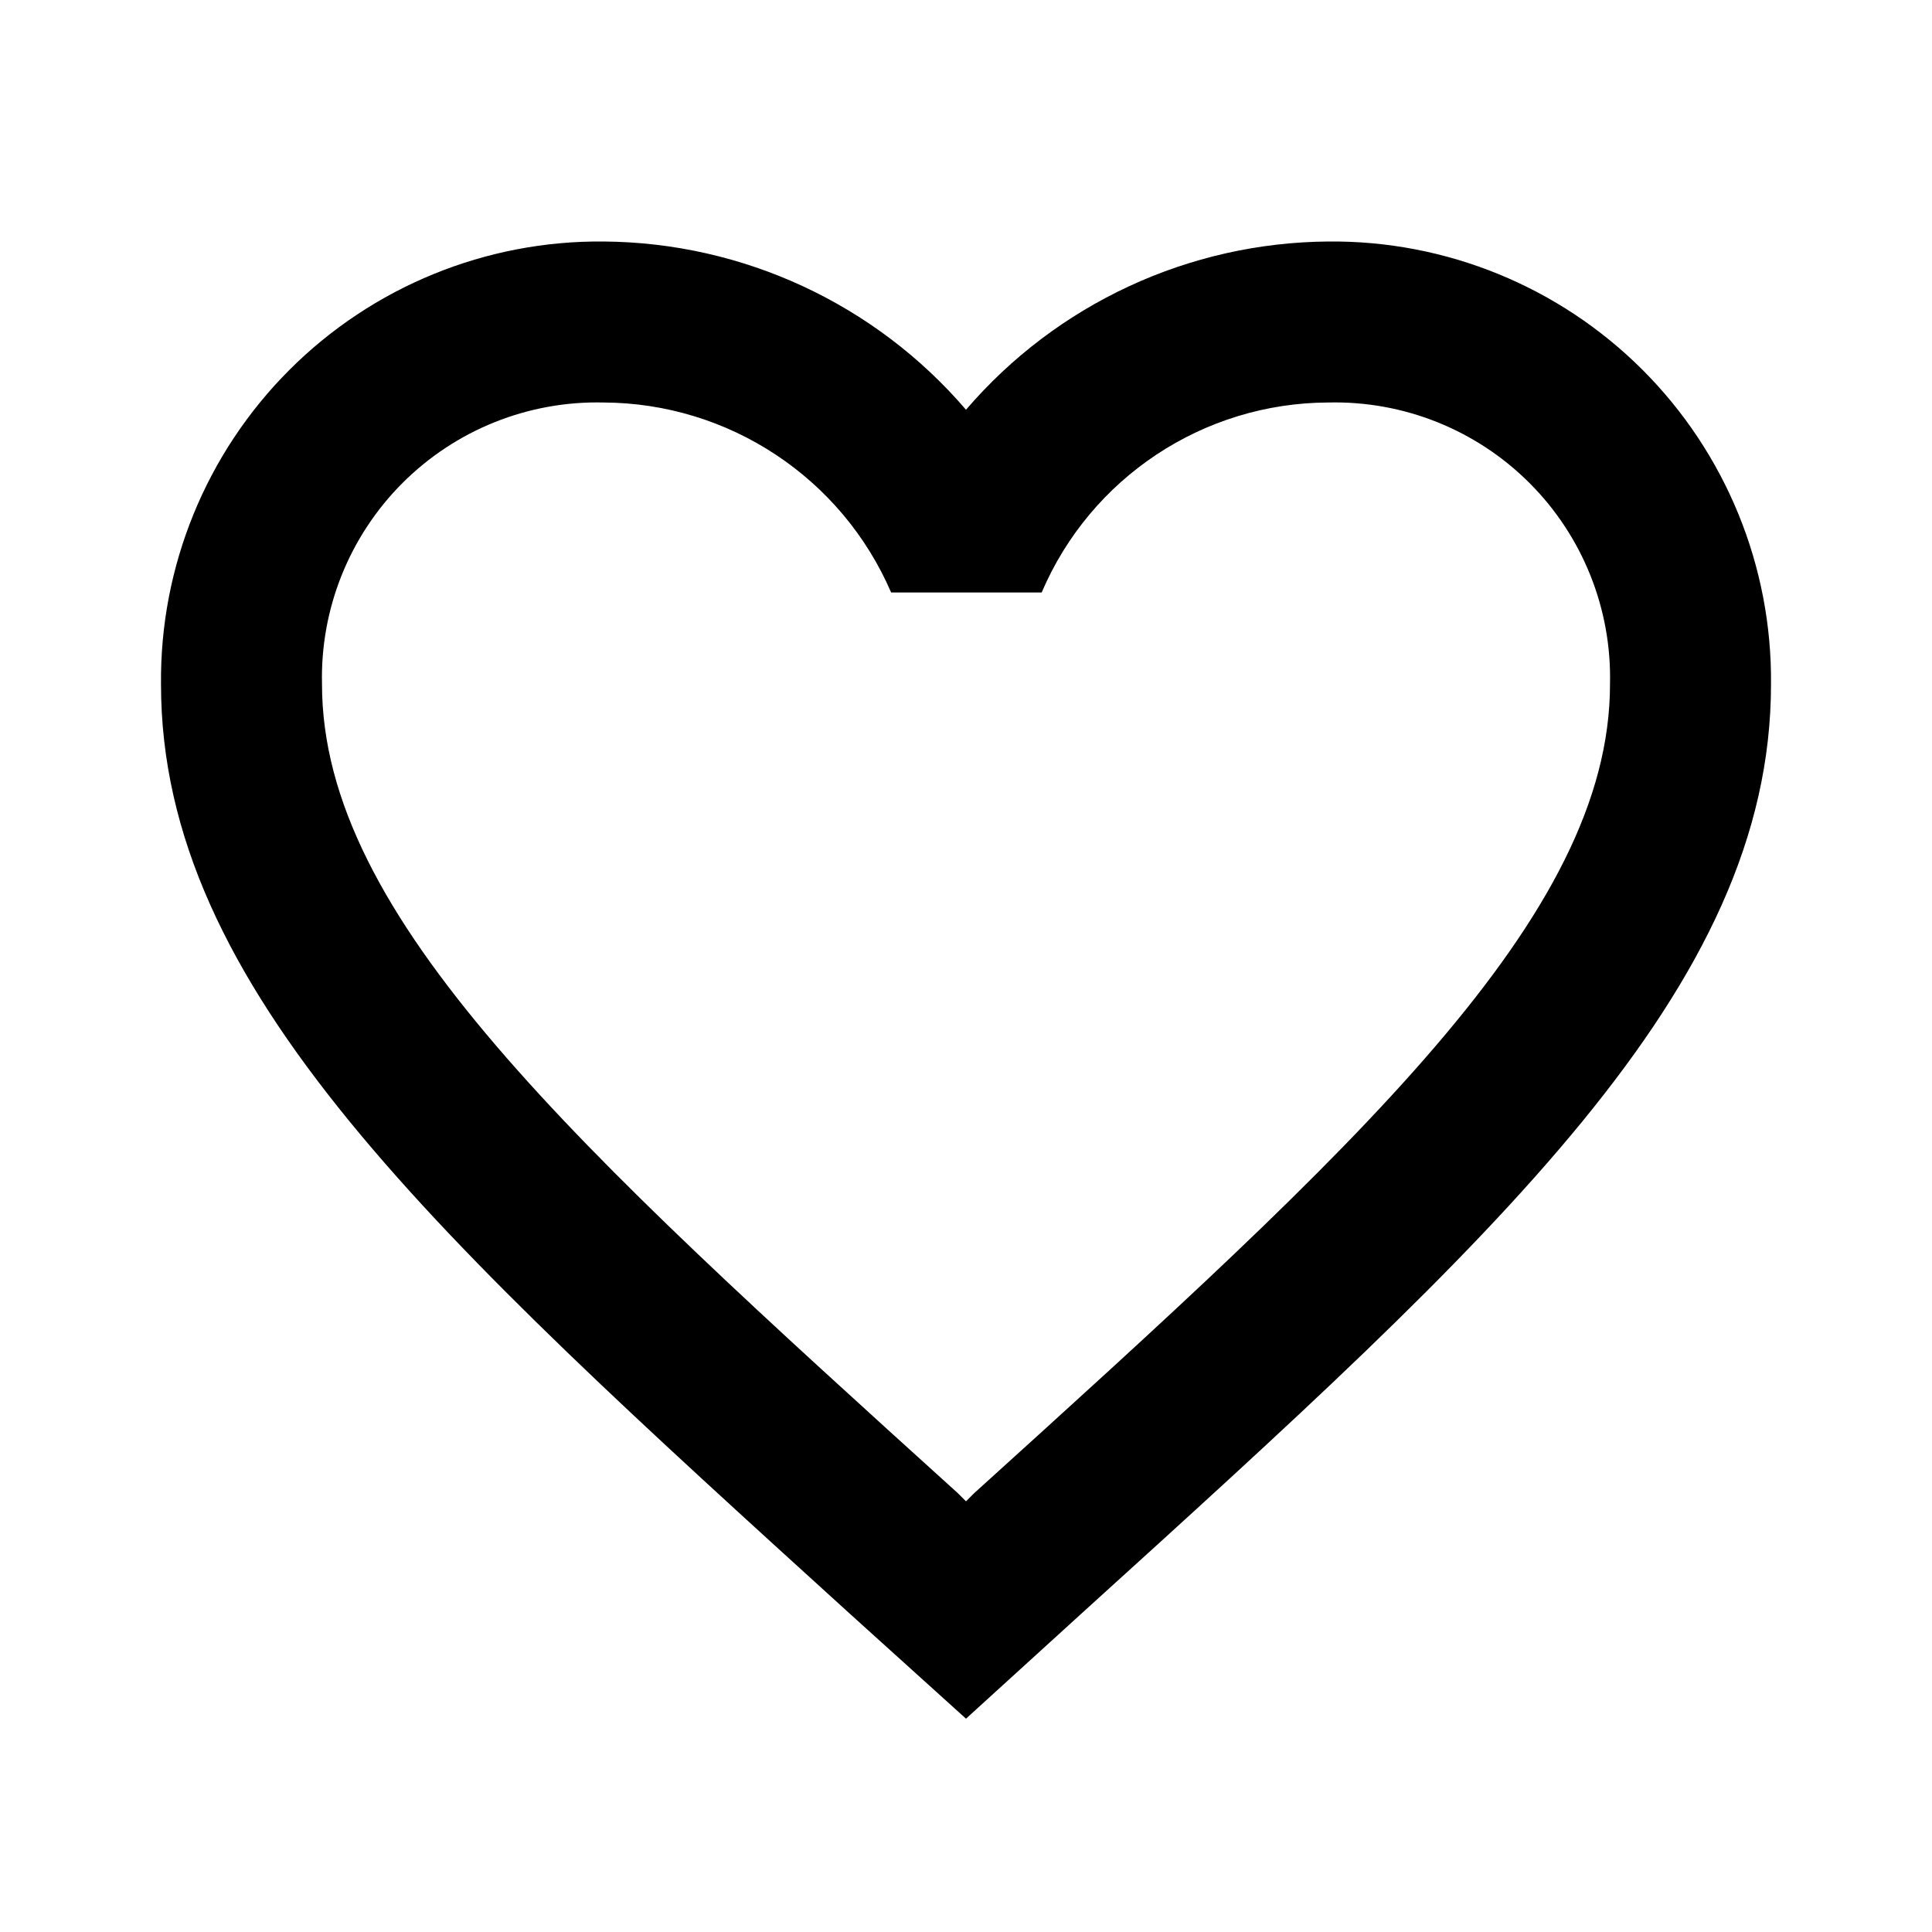
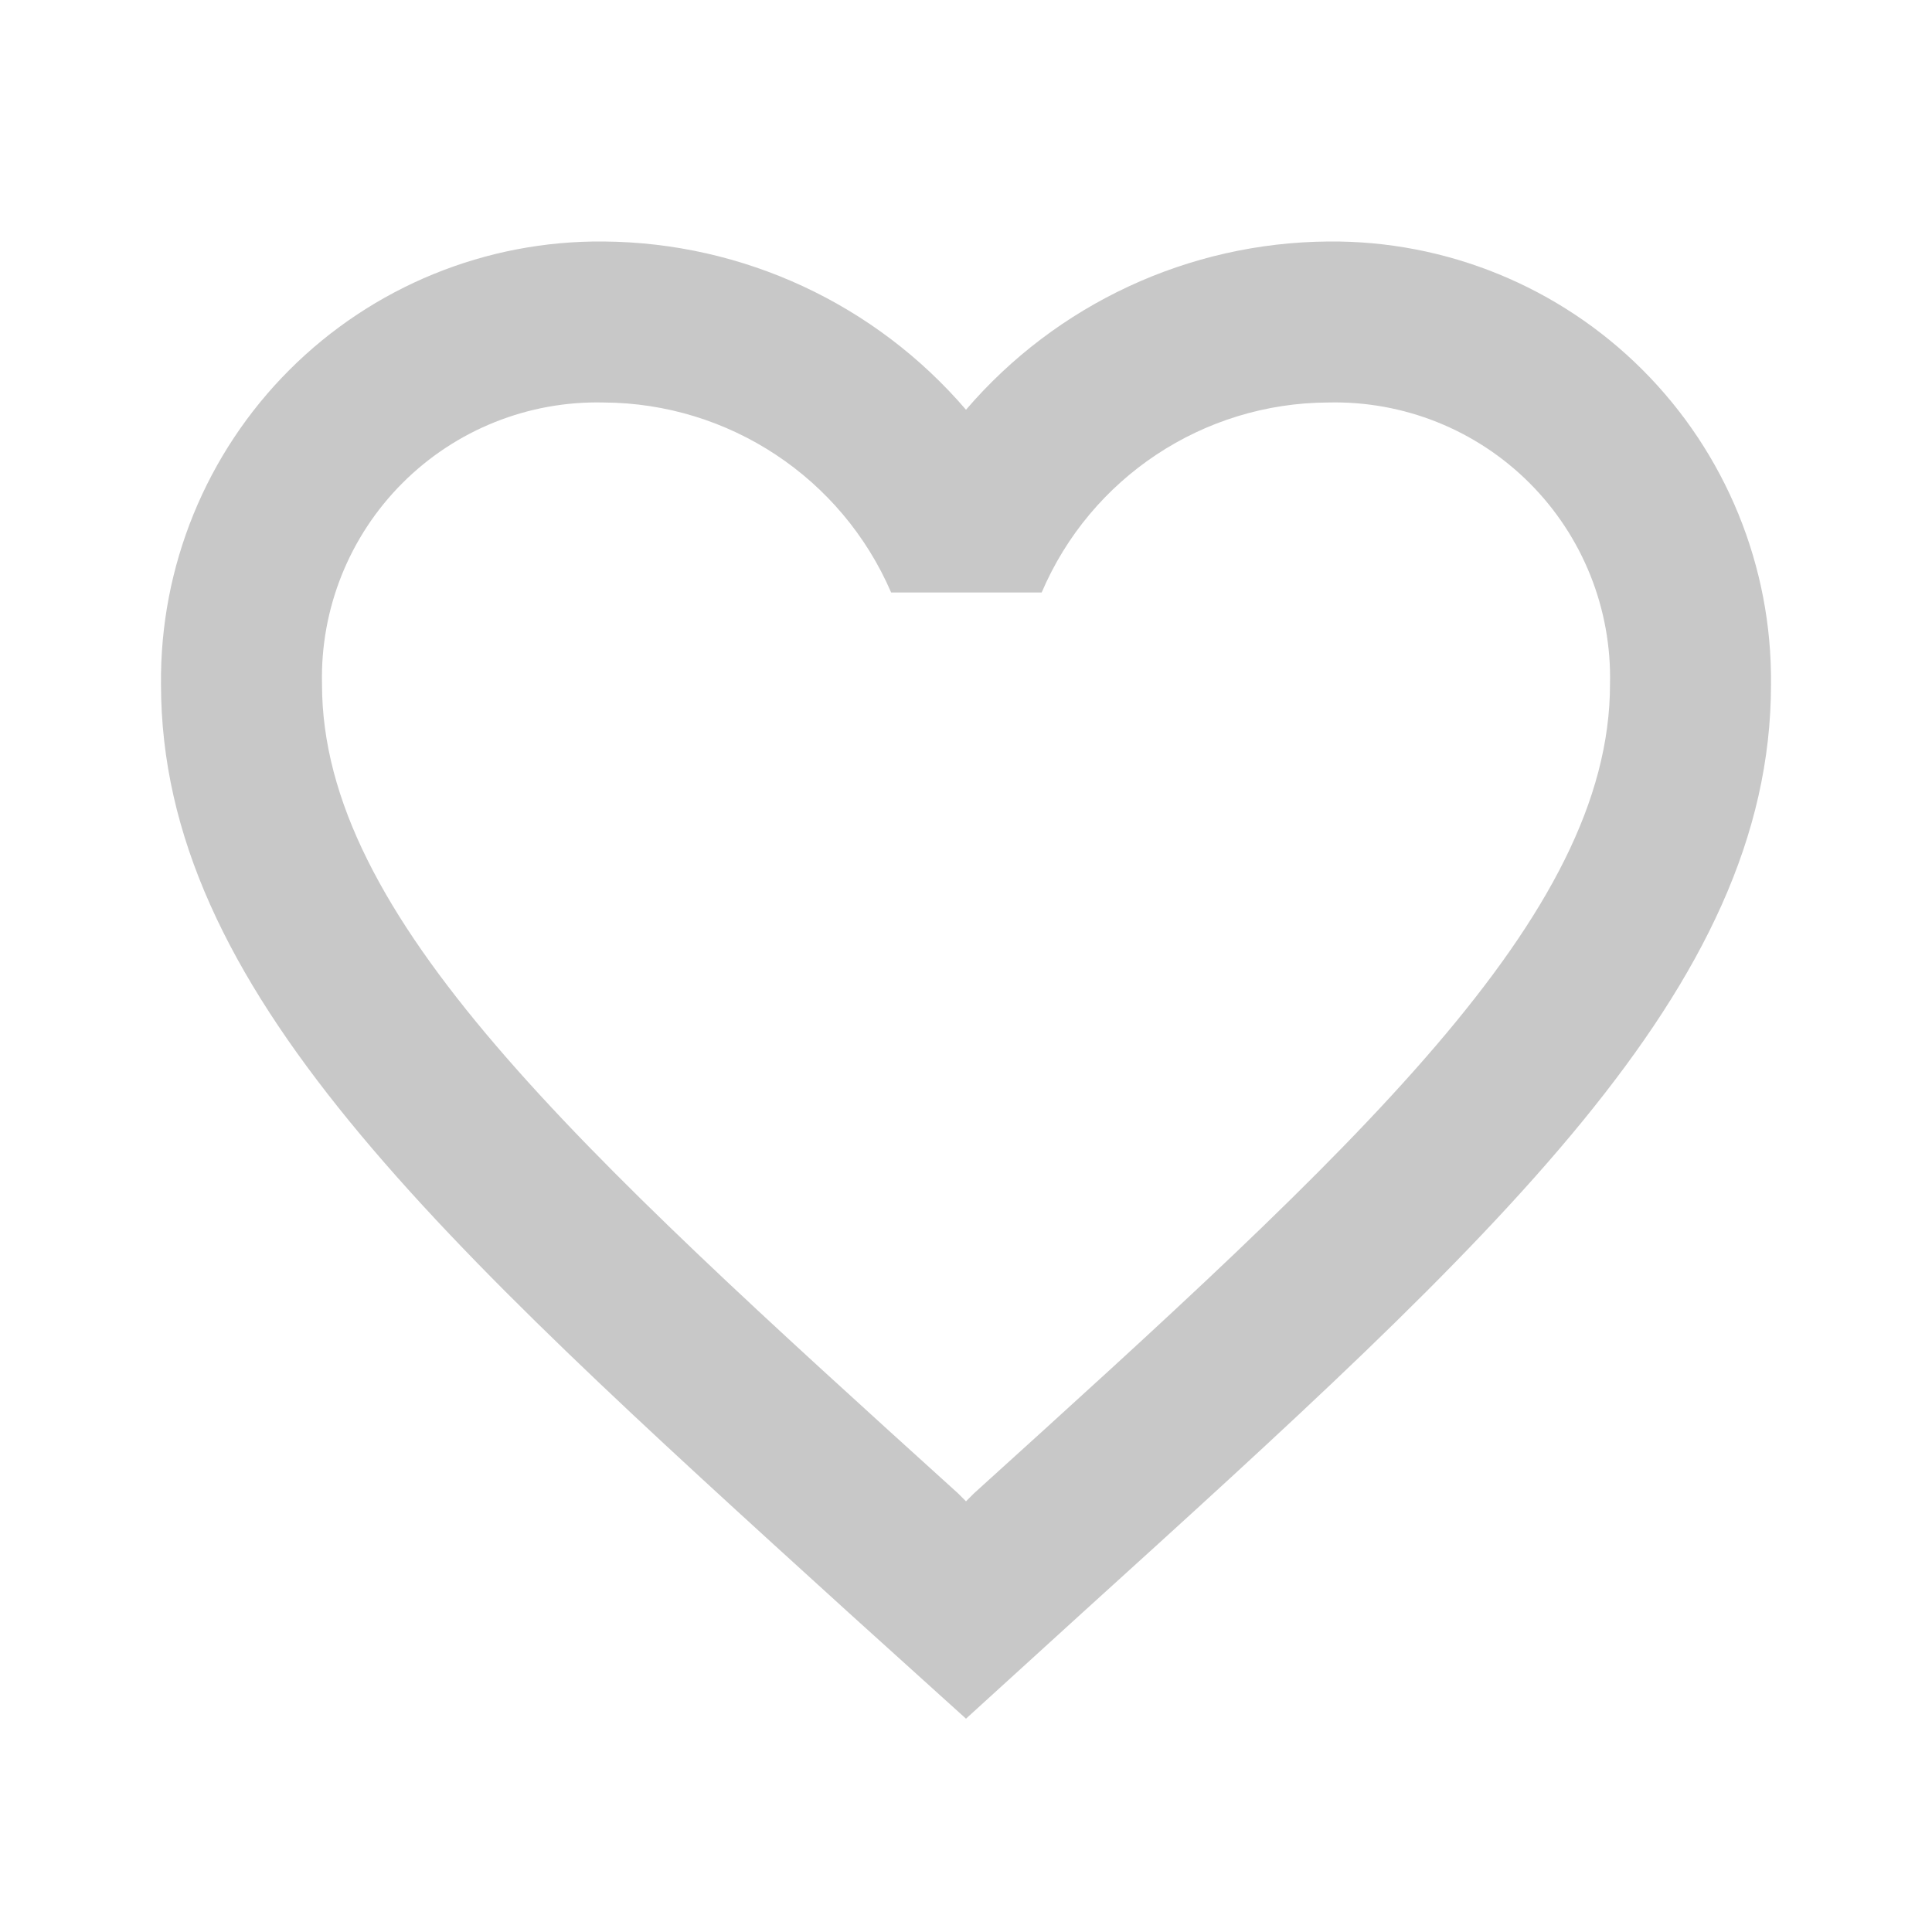
- <svg xmlns="http://www.w3.org/2000/svg" id="Component_19_7" data-name="Component 19 – 7" width="24" height="24" viewBox="0 0 24 24">
-   <g id="favorite_black_24dp" opacity="0">
-     <path id="Path_14" data-name="Path 14" d="M0,0H24V24H0Z" fill="none" />
-     <path id="Path_15" data-name="Path 15" d="M12,21.35l-1.45-1.32C5.4,15.36,2,12.28,2,8.5A5.447,5.447,0,0,1,7.5,3,5.988,5.988,0,0,1,12,5.09,5.988,5.988,0,0,1,16.5,3,5.447,5.447,0,0,1,22,8.5c0,3.78-3.4,6.86-8.55,11.54Z" />
+ <svg xmlns="http://www.w3.org/2000/svg" width="24" height="24" viewBox="0 0 24 24">
+   <g opacity="0">
+     <path d="M0,0H24V24H0Z" fill="none" />
+     <path d="M12,21.35l-1.45-1.32C5.4,15.36,2,12.28,2,8.5A5.447,5.447,0,0,1,7.5,3,5.988,5.988,0,0,1,12,5.09,5.988,5.988,0,0,1,16.5,3,5.447,5.447,0,0,1,22,8.5c0,3.78-3.4,6.86-8.55,11.54Z" fill="#c8c8c8" />
  </g>
-   <g id="favorite_border_black_24dp">
-     <path id="Path_16" data-name="Path 16" d="M0,0H24V24H0Z" fill="none" />
-     <path id="Path_17" data-name="Path 17" d="M16.5,3A5.988,5.988,0,0,0,12,5.09,5.988,5.988,0,0,0,7.5,3,5.447,5.447,0,0,0,2,8.5c0,3.78,3.4,6.86,8.55,11.54L12,21.35l1.45-1.32C18.6,15.36,22,12.28,22,8.5A5.447,5.447,0,0,0,16.5,3ZM12.1,18.55l-.1.1-.1-.1C7.14,14.24,4,11.39,4,8.5A3.418,3.418,0,0,1,7.5,5a3.909,3.909,0,0,1,3.57,2.36h1.87A3.885,3.885,0,0,1,16.5,5,3.418,3.418,0,0,1,20,8.5C20,11.39,16.86,14.24,12.1,18.55Z" />
-   </g>
+   <path d="M0,0H24V24H0Z" fill="none" />
+   <path d="M16.5,3A5.988,5.988,0,0,0,12,5.09,5.988,5.988,0,0,0,7.5,3,5.447,5.447,0,0,0,2,8.5c0,3.78,3.4,6.86,8.55,11.54L12,21.35l1.45-1.32C18.6,15.36,22,12.28,22,8.5A5.447,5.447,0,0,0,16.5,3ZM12.1,18.55l-.1.1-.1-.1C7.14,14.24,4,11.39,4,8.5A3.418,3.418,0,0,1,7.5,5a3.909,3.909,0,0,1,3.57,2.36h1.87A3.885,3.885,0,0,1,16.5,5,3.418,3.418,0,0,1,20,8.5C20,11.39,16.86,14.24,12.1,18.55Z" fill="#c8c8c8" />
</svg>
